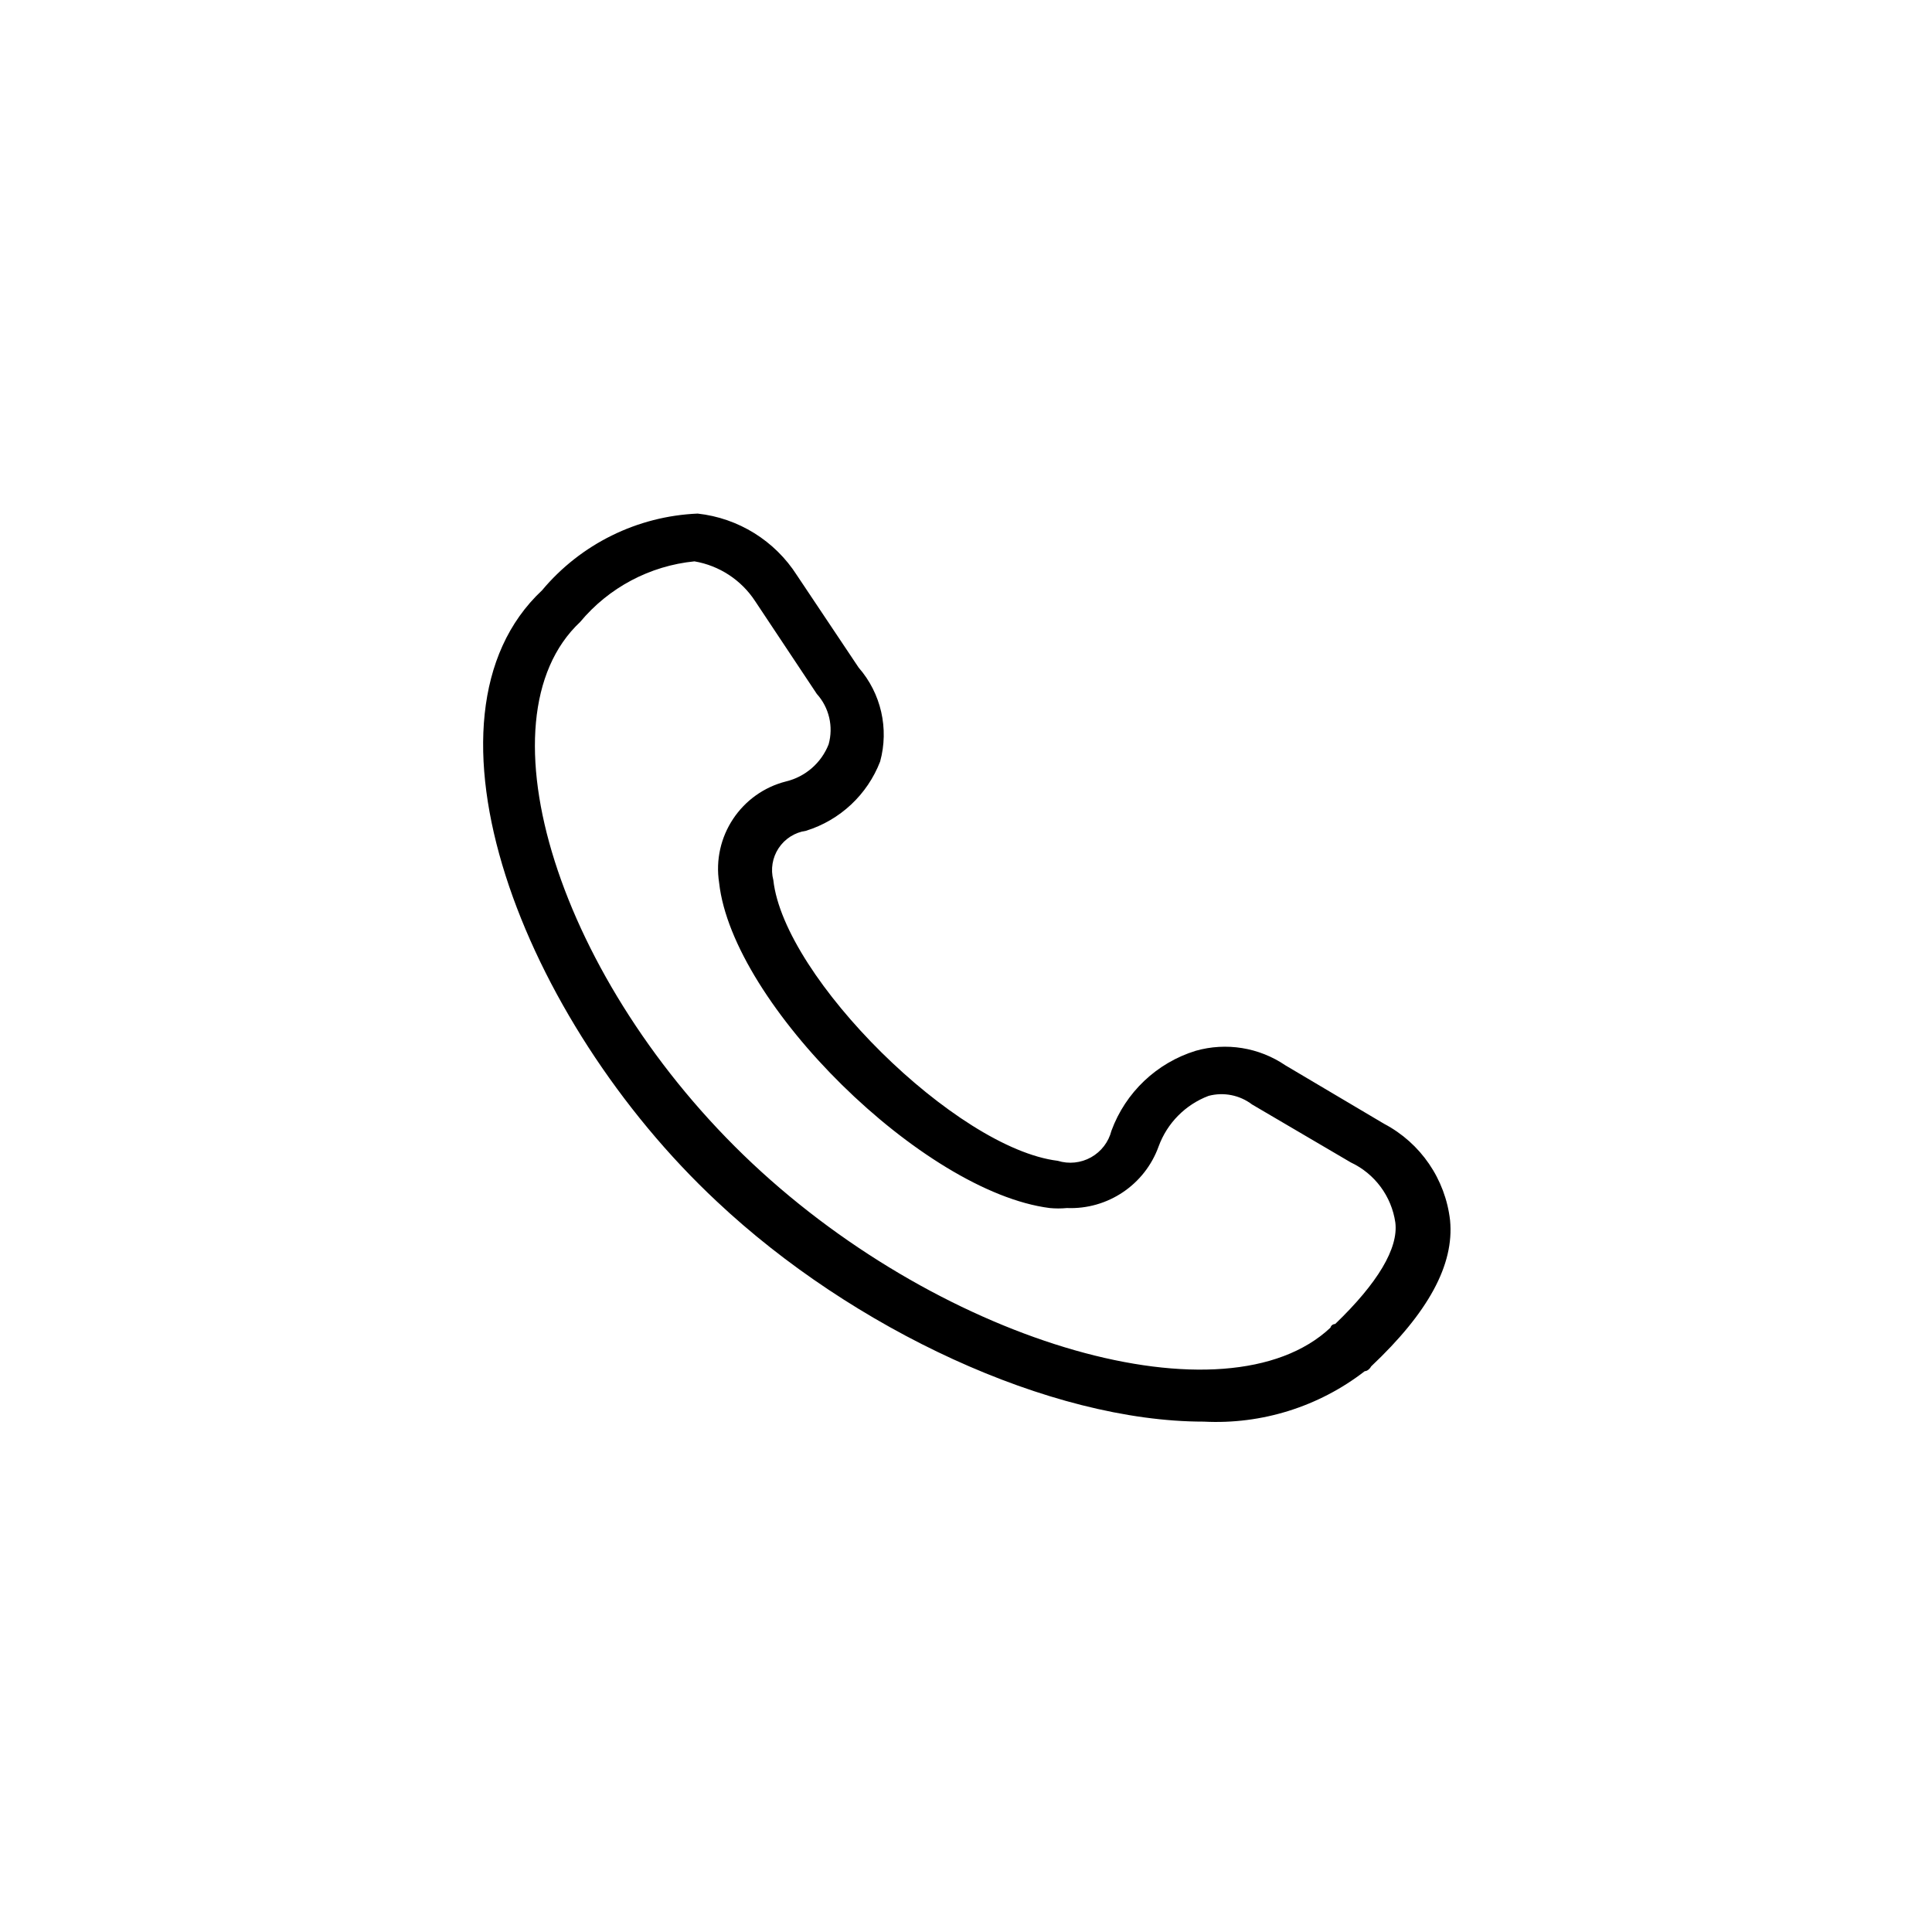
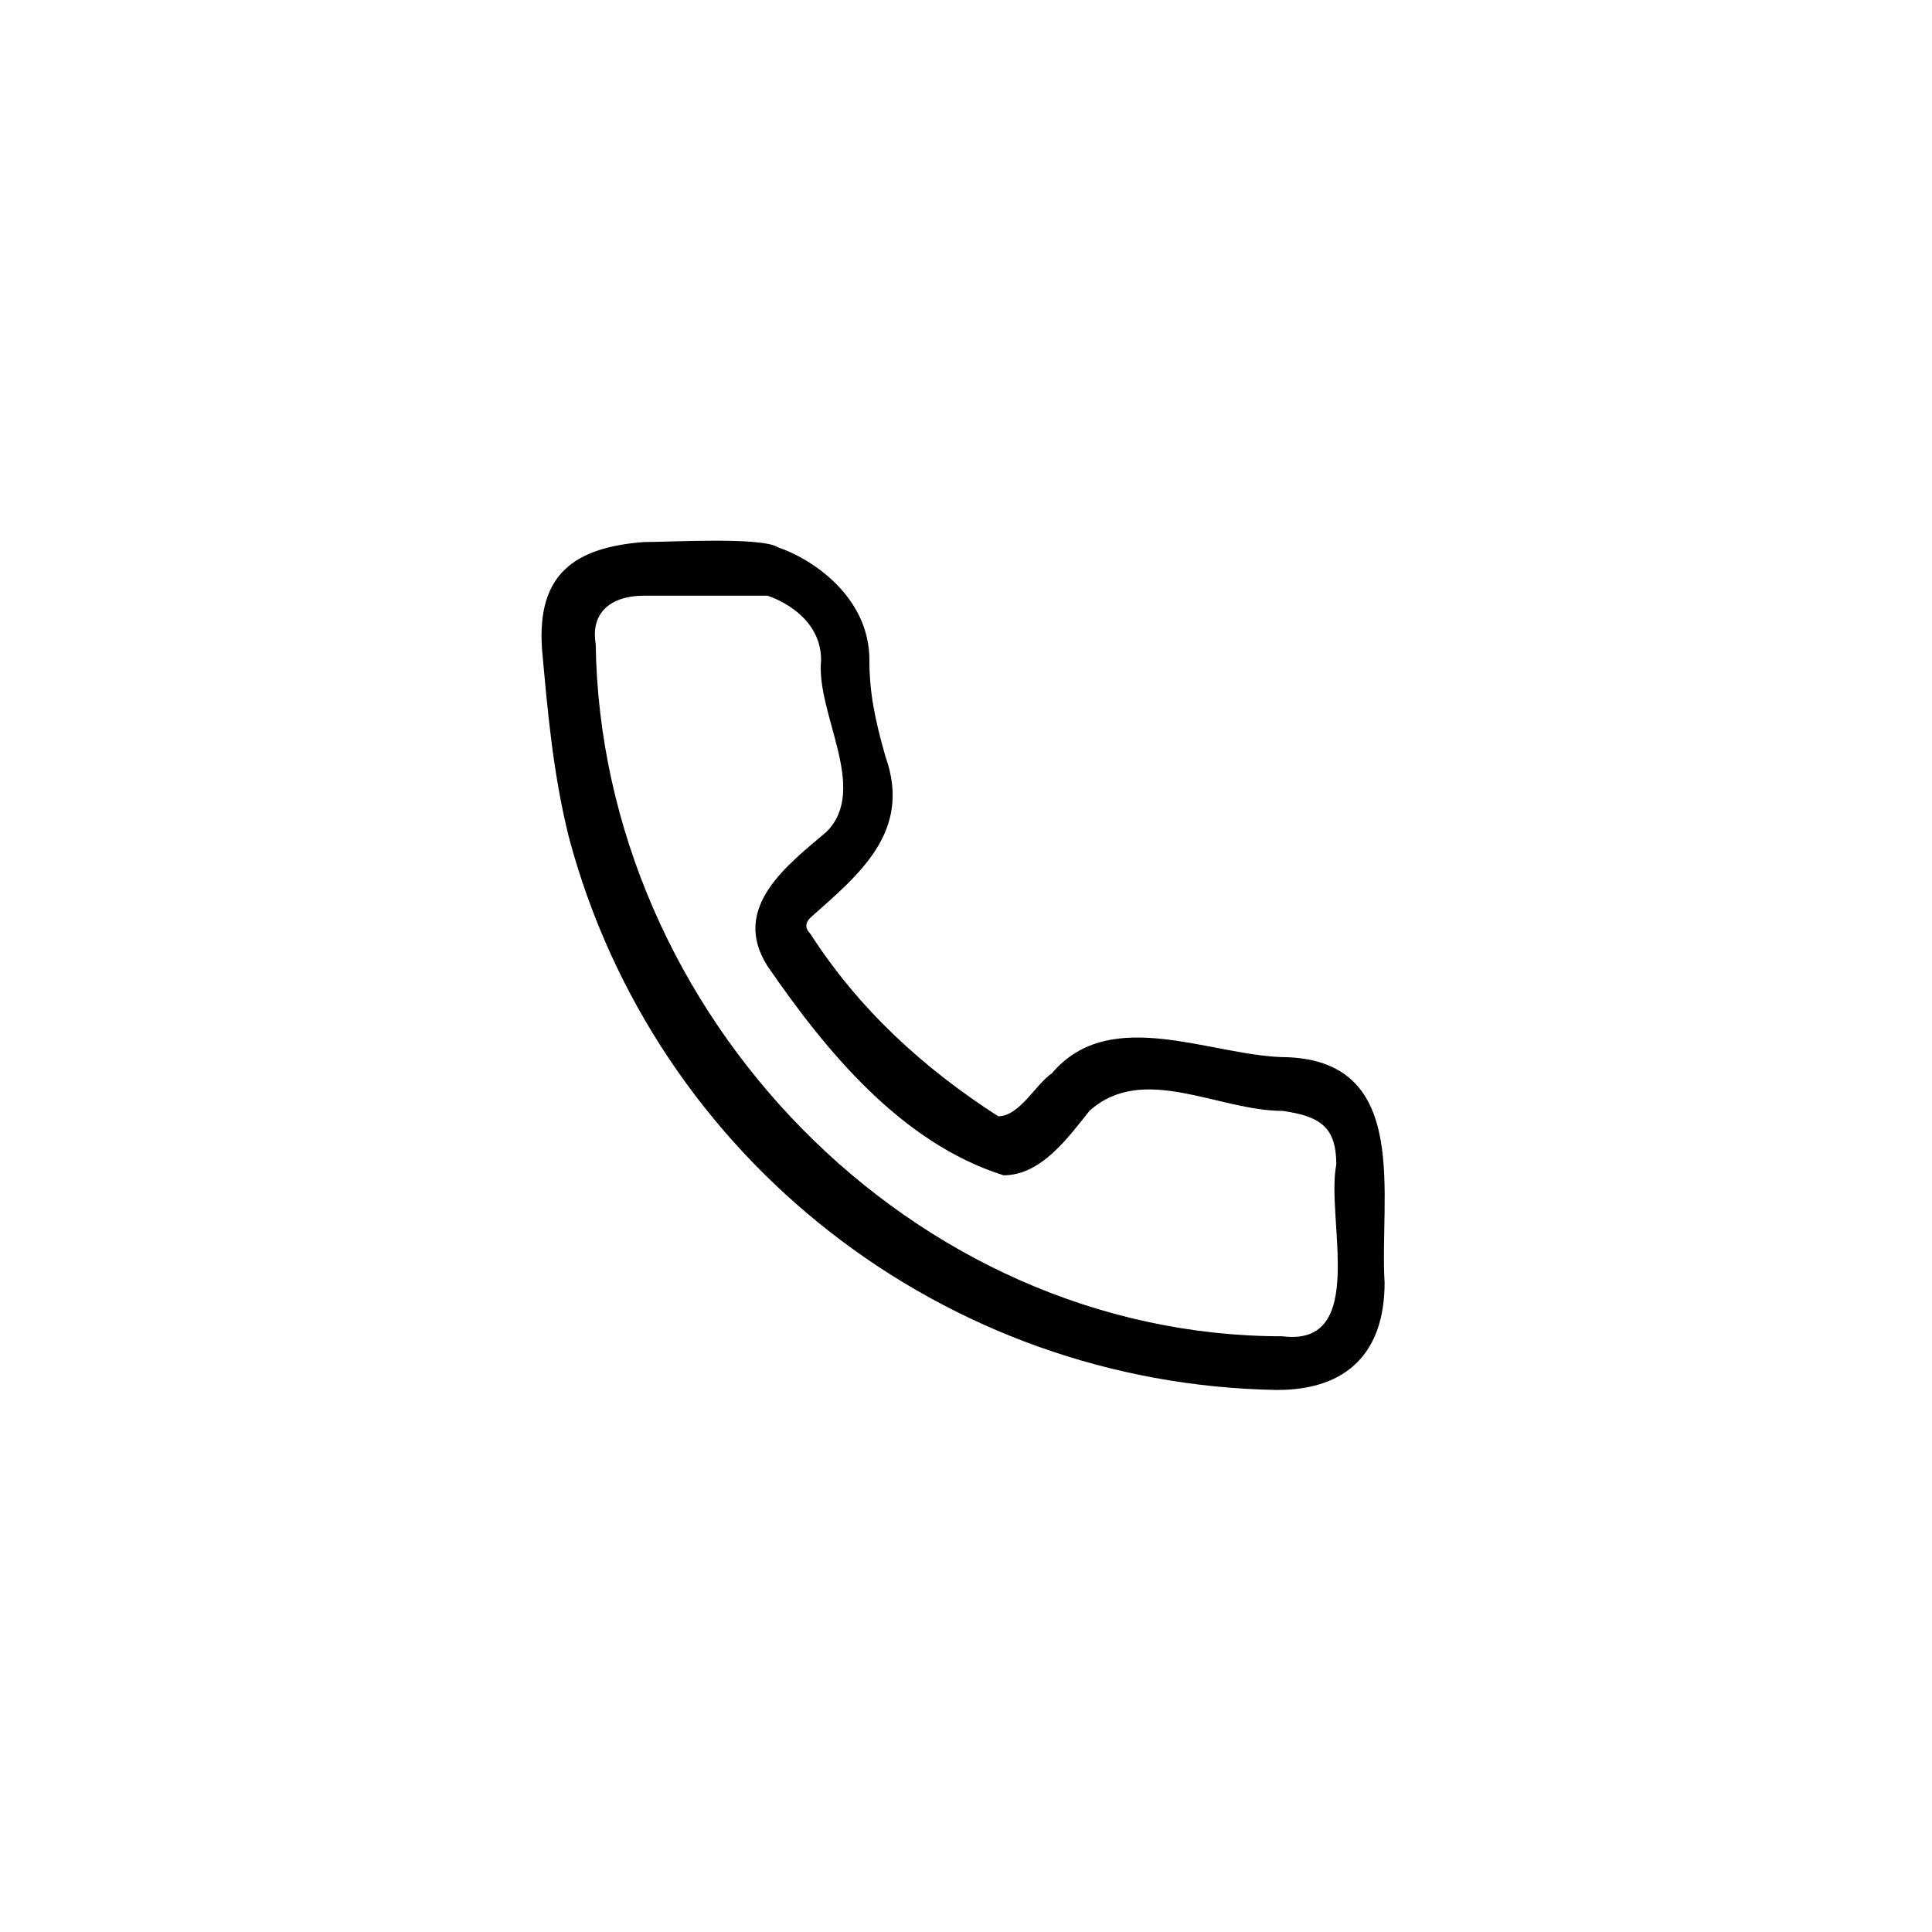
- <svg xmlns="http://www.w3.org/2000/svg" viewBox="0 0 36 36">
-   <path d="M25.79,20.94l0,0-1.84-1.09a2,2,0,0,0-1.67-.27,2.44,2.44,0,0,0-1.57,1.49h0a.79.79,0,0,1-1,.56c-1.89-.23-5.1-3.41-5.3-5.23a.74.74,0,0,1,.61-.92h0a2.17,2.17,0,0,0,1.38-1.29A1.9,1.9,0,0,0,16,12.44l-1.15-1.72,0,0A2.52,2.52,0,0,0,13,9.57,4,4,0,0,0,10.1,11c-2.53,2.37-.37,8,3.26,11.39,2.52,2.37,6.2,4.1,9.07,4.1a4.52,4.52,0,0,0,3-.94c.05,0,.1-.05.12-.09,1.06-1,1.55-1.89,1.47-2.72A2.33,2.33,0,0,0,25.79,20.94Zm-.91,3.73s-.07,0-.09.07c-1.94,1.82-7.17.32-10.77-3.06s-5.15-8.27-3.21-10.09a3.18,3.18,0,0,1,2.13-1.13,1.69,1.69,0,0,1,1.13.74l1.15,1.73,0,0a1,1,0,0,1,.22.94,1.14,1.14,0,0,1-.79.69h0a1.68,1.68,0,0,0-1.25,1.89c.25,2.26,3.8,5.76,6.16,6.06a1.67,1.67,0,0,0,.32,0,1.74,1.74,0,0,0,1.71-1.15h0a1.59,1.59,0,0,1,.93-.94.94.94,0,0,1,.81.16l0,0,1.84,1.08A1.47,1.47,0,0,1,26,22.78C26.06,23.26,25.67,23.91,24.88,24.67Z" />
+ <svg xmlns="http://www.w3.org/2000/svg" version="1.1" id="Layer_1" x="0px" y="0px" viewBox="0 0 36 36" style="enable-background:new 0 0 36 36;" xml:space="preserve">
+   <g>
+     <path d="M24.4,22.7L24.4,22.7L24.4,22.7z" />
+   </g>
+   <path d="M12,11.1c0.1,0,0.1,0,0.2,0c0,0,2.1,0,2.1,0s1,0.3,1,1.2c-0.1,1,0.9,2.4,0.1,3.2c-0.7,0.6-1.8,1.4-1.1,2.5  c1.1,1.6,2.5,3.3,4.4,3.9c0.7,0,1.2-0.7,1.6-1.2c1-0.9,2.4,0,3.6,0c0.7,0.1,1,0.3,1,1c-0.2,1,0.6,3.4-1,3.2c-6.9,0-12.7-6-12.8-12.9  C11,11.4,11.4,11.1,12,11.1 M12,10.1c-1.3,0.1-2,0.6-1.9,2c0.1,1.1,0.2,2.3,0.5,3.5c1.6,6,7,10.2,13.2,10.3c1.3,0,2-0.7,2-2  c-0.1-1.6,0.5-4.1-1.8-4.2c-1.4,0-3.3-1-4.4,0.3c-0.3,0.2-0.6,0.8-1,0.8c-1.4-0.9-2.6-2-3.5-3.4c-0.1-0.1-0.1-0.2,0-0.3  c0.9-0.8,1.9-1.6,1.4-3c-0.2-0.7-0.3-1.2-0.3-1.8c0-1.2-1.1-1.9-1.7-2.1C14.2,10,12.5,10.1,12,10.1L12,10.1z" />
</svg>
